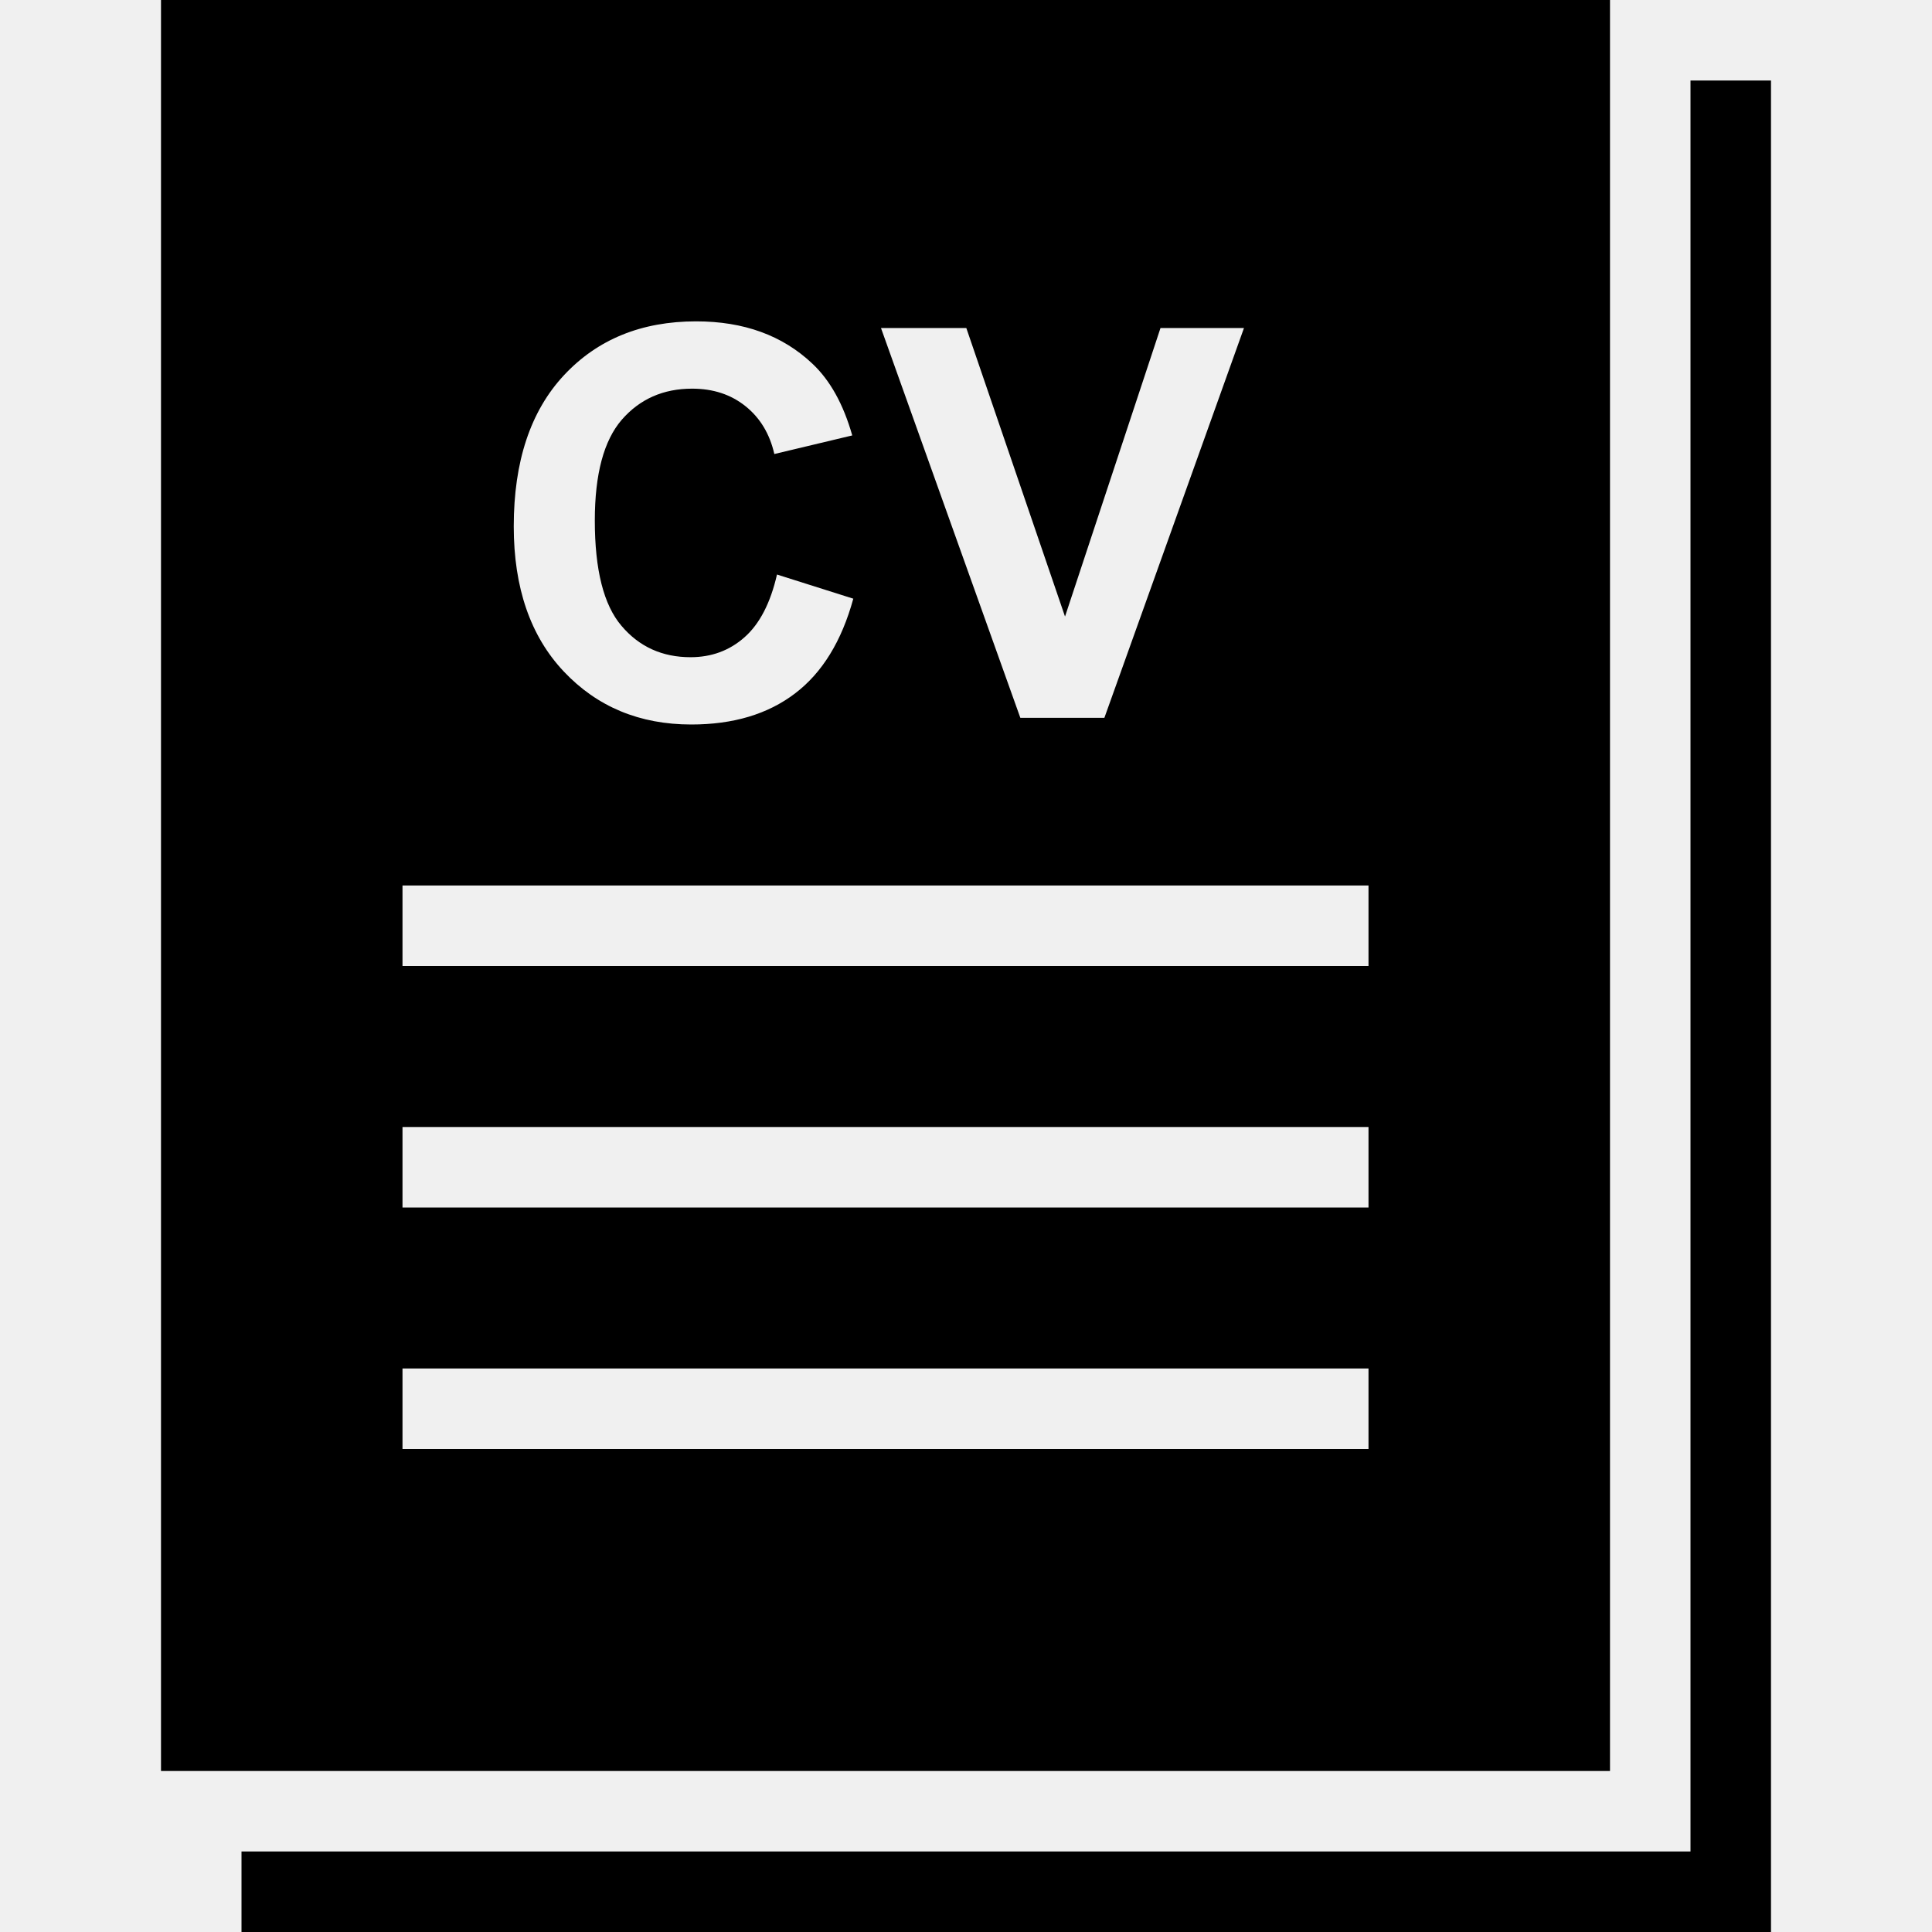
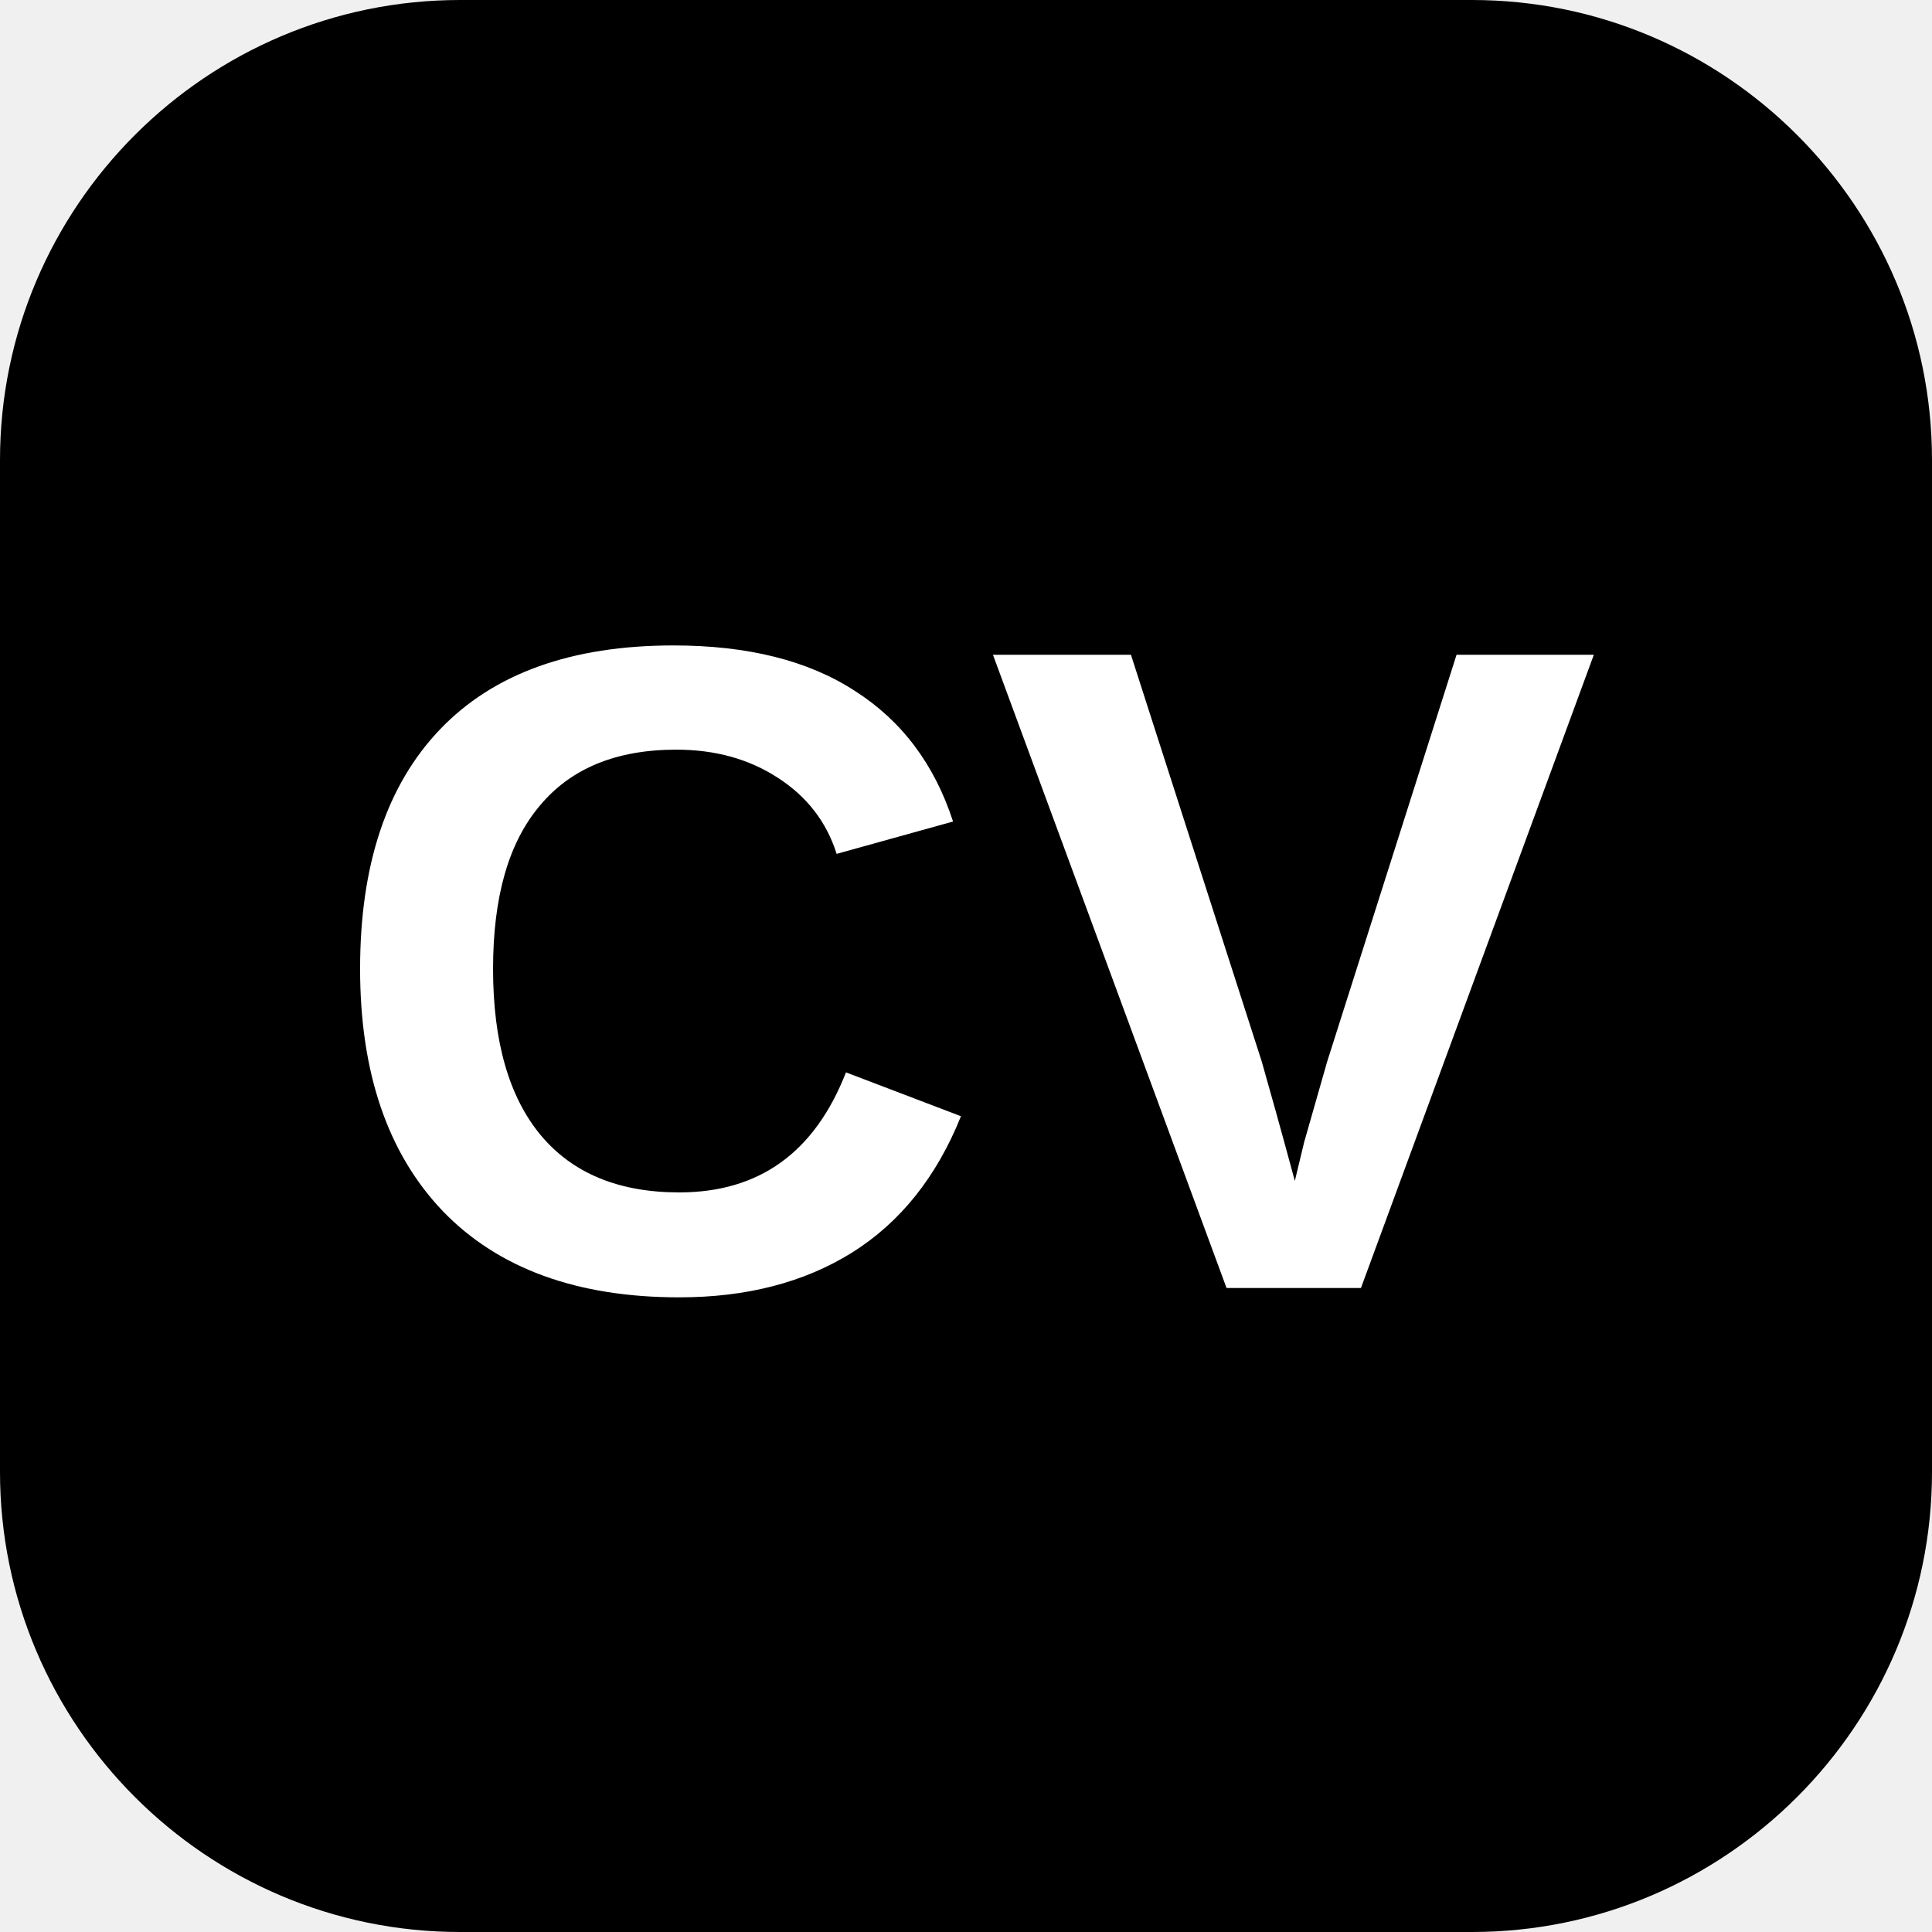
- <svg xmlns="http://www.w3.org/2000/svg" width="24" height="24" fill-rule="evenodd" clip-rule="evenodd">
-   <path d="M3 24h19v-23h-1v22h-18v1zm17-24h-18v22h18v-22zm-3 17h-12v1h12v-1zm0-3h-12v1h12v-1zm0-3h-12v1h12v-1zm-7.348-3.863l.948.3c-.145.529-.387.922-.725 1.178-.338.257-.767.385-1.287.385-.643 0-1.171-.22-1.585-.659-.414-.439-.621-1.04-.621-1.802 0-.806.208-1.432.624-1.878.416-.446.963-.669 1.642-.669.592 0 1.073.175 1.443.525.221.207.386.505.496.892l-.968.231c-.057-.251-.177-.449-.358-.594-.182-.146-.403-.218-.663-.218-.359 0-.65.129-.874.386-.223.258-.335.675-.335 1.252 0 .613.11 1.049.331 1.308.22.26.506.39.858.39.26 0 .484-.082.671-.248.187-.165.322-.425.403-.779zm3.023 1.78l-1.731-4.842h1.06l1.226 3.584 1.186-3.584h1.037l-1.734 4.842h-1.044z" />
+ <svg xmlns="http://www.w3.org/2000/svg" viewBox="4 4 42 42" width="24" height="24">
+   <path d="M 14 4 C 8.489 4 4 8.489 4 14 L 4 36 C 4 41.511 8.489 46 14 46 L 36 46 C 41.511 46 46 41.511 46 36 L 46 14 C 46 8.489 41.511 4 36 4 L 14 4 z" fill="#000000" />
+   <text x="11" y="32" font-family="Arial" font-size="20" font-weight="600" fill="#ffffff">CV</text>
</svg>
